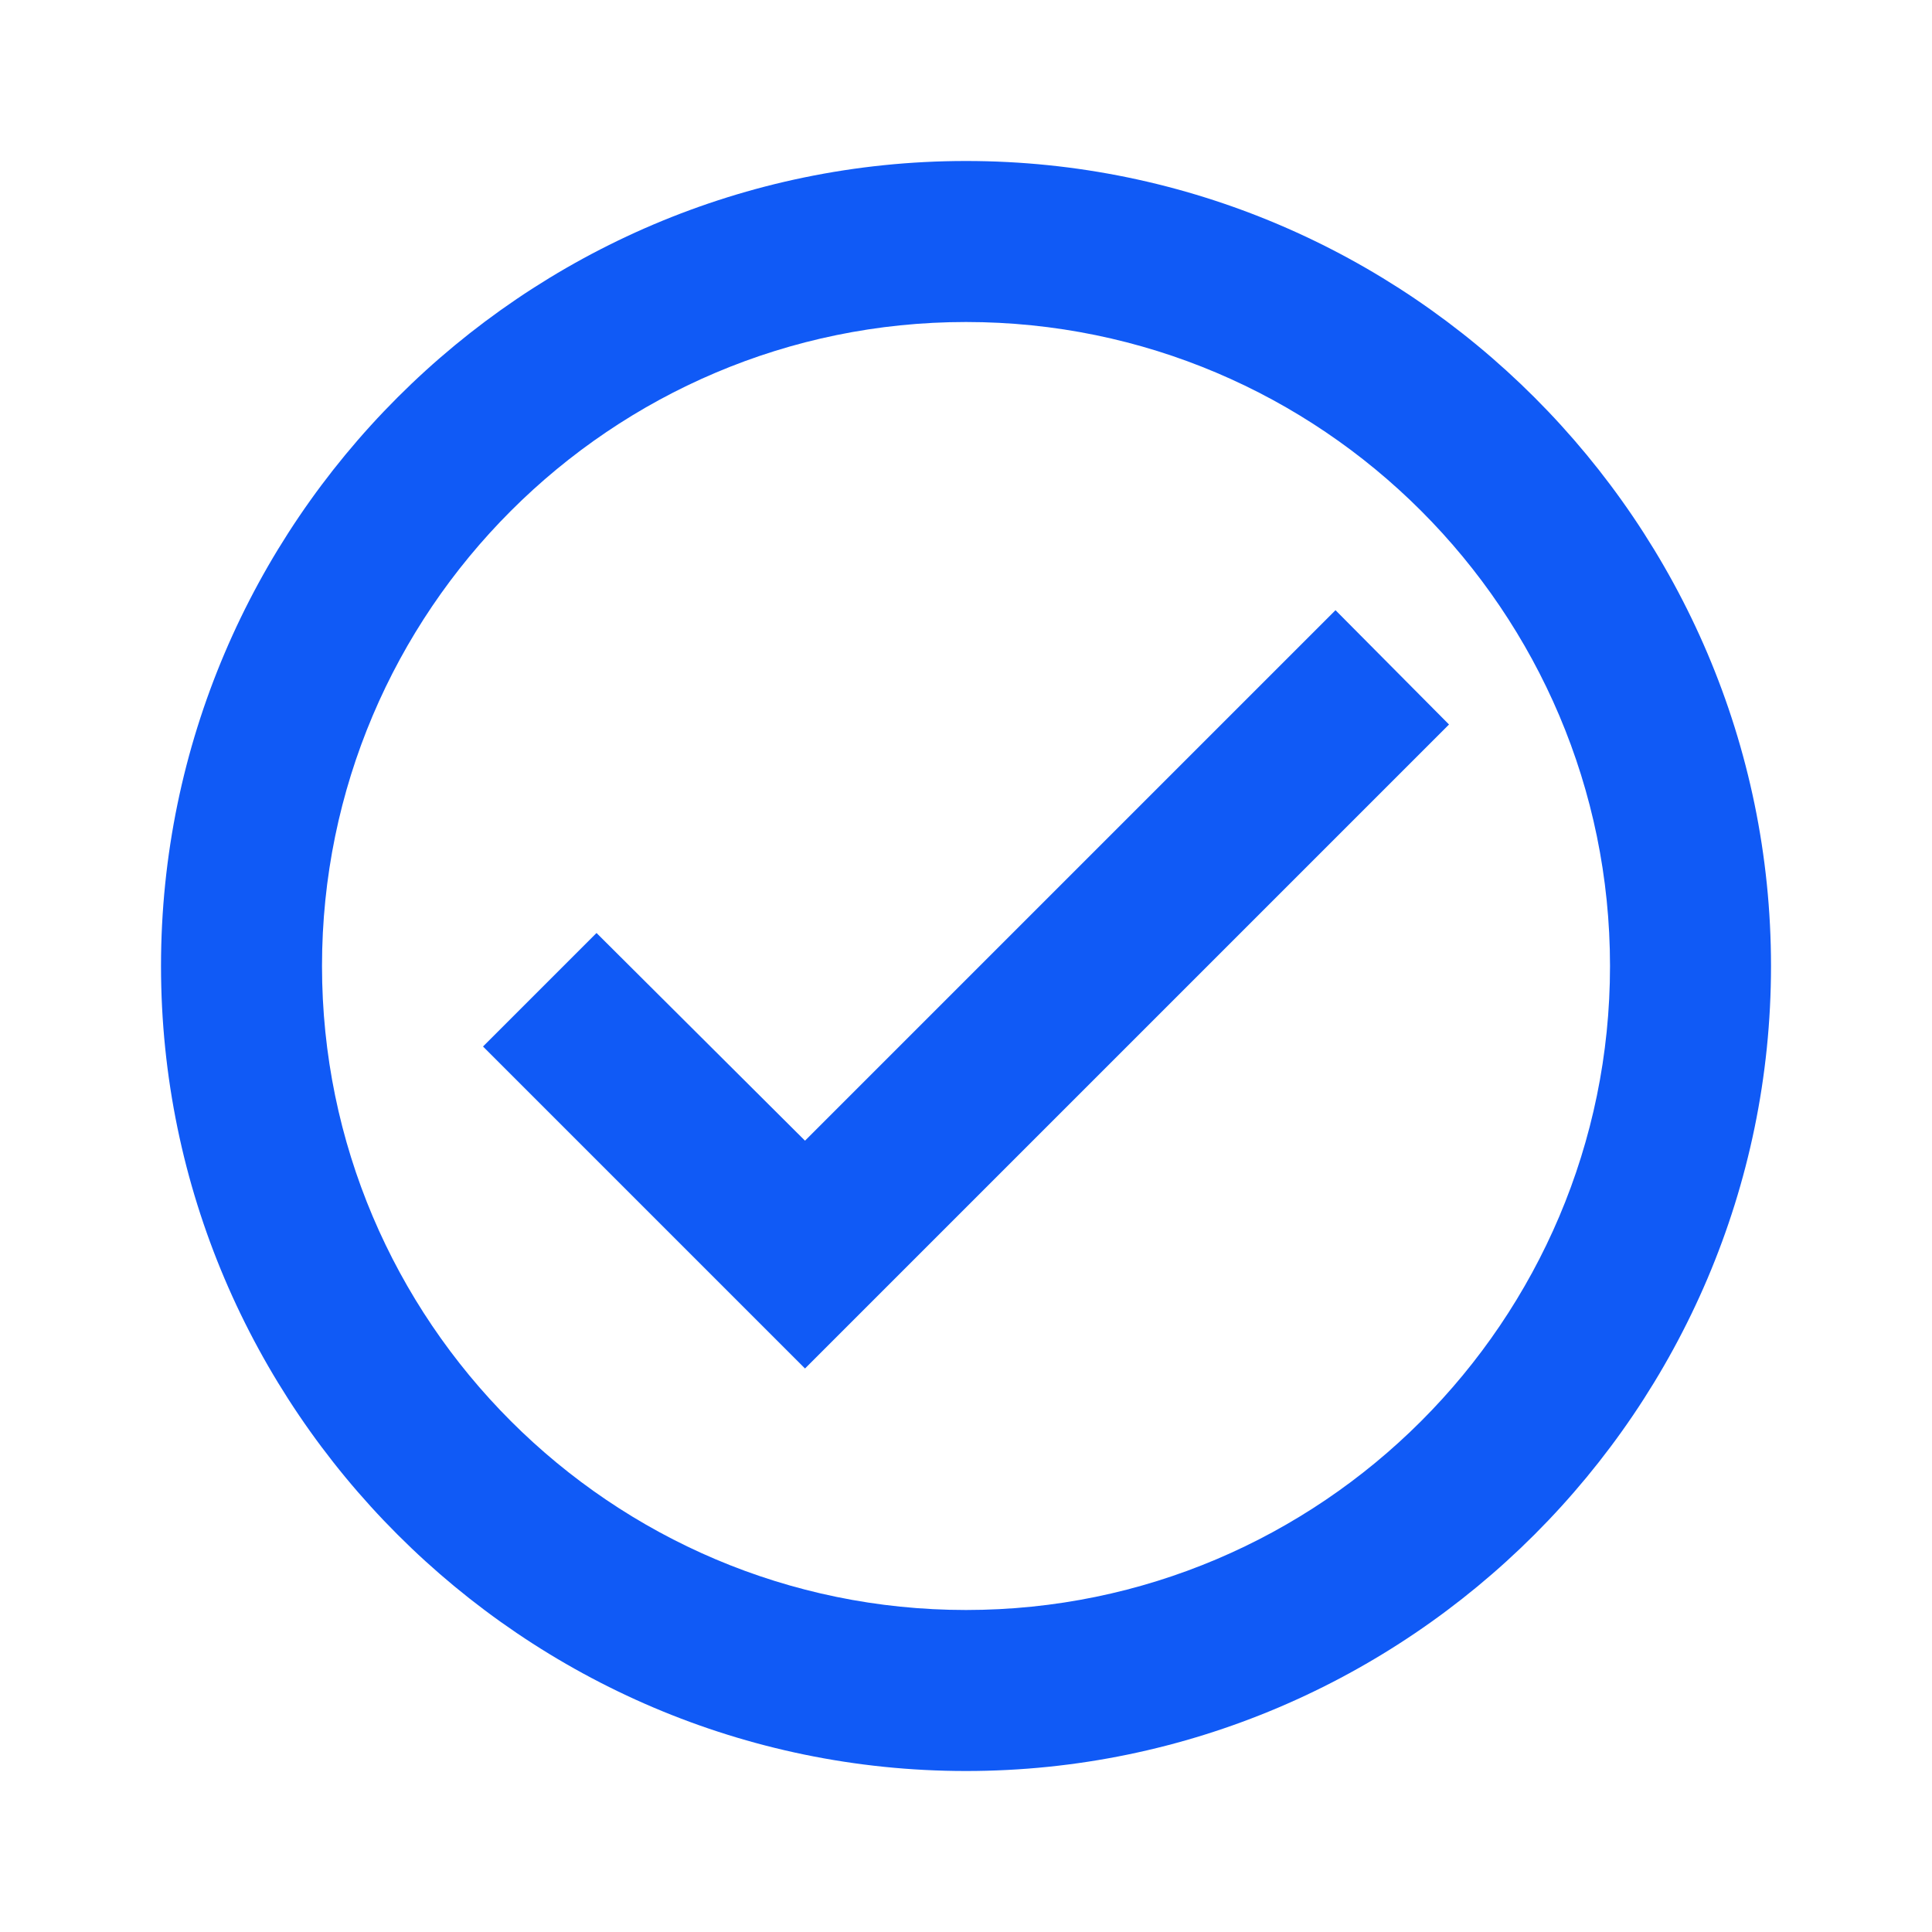
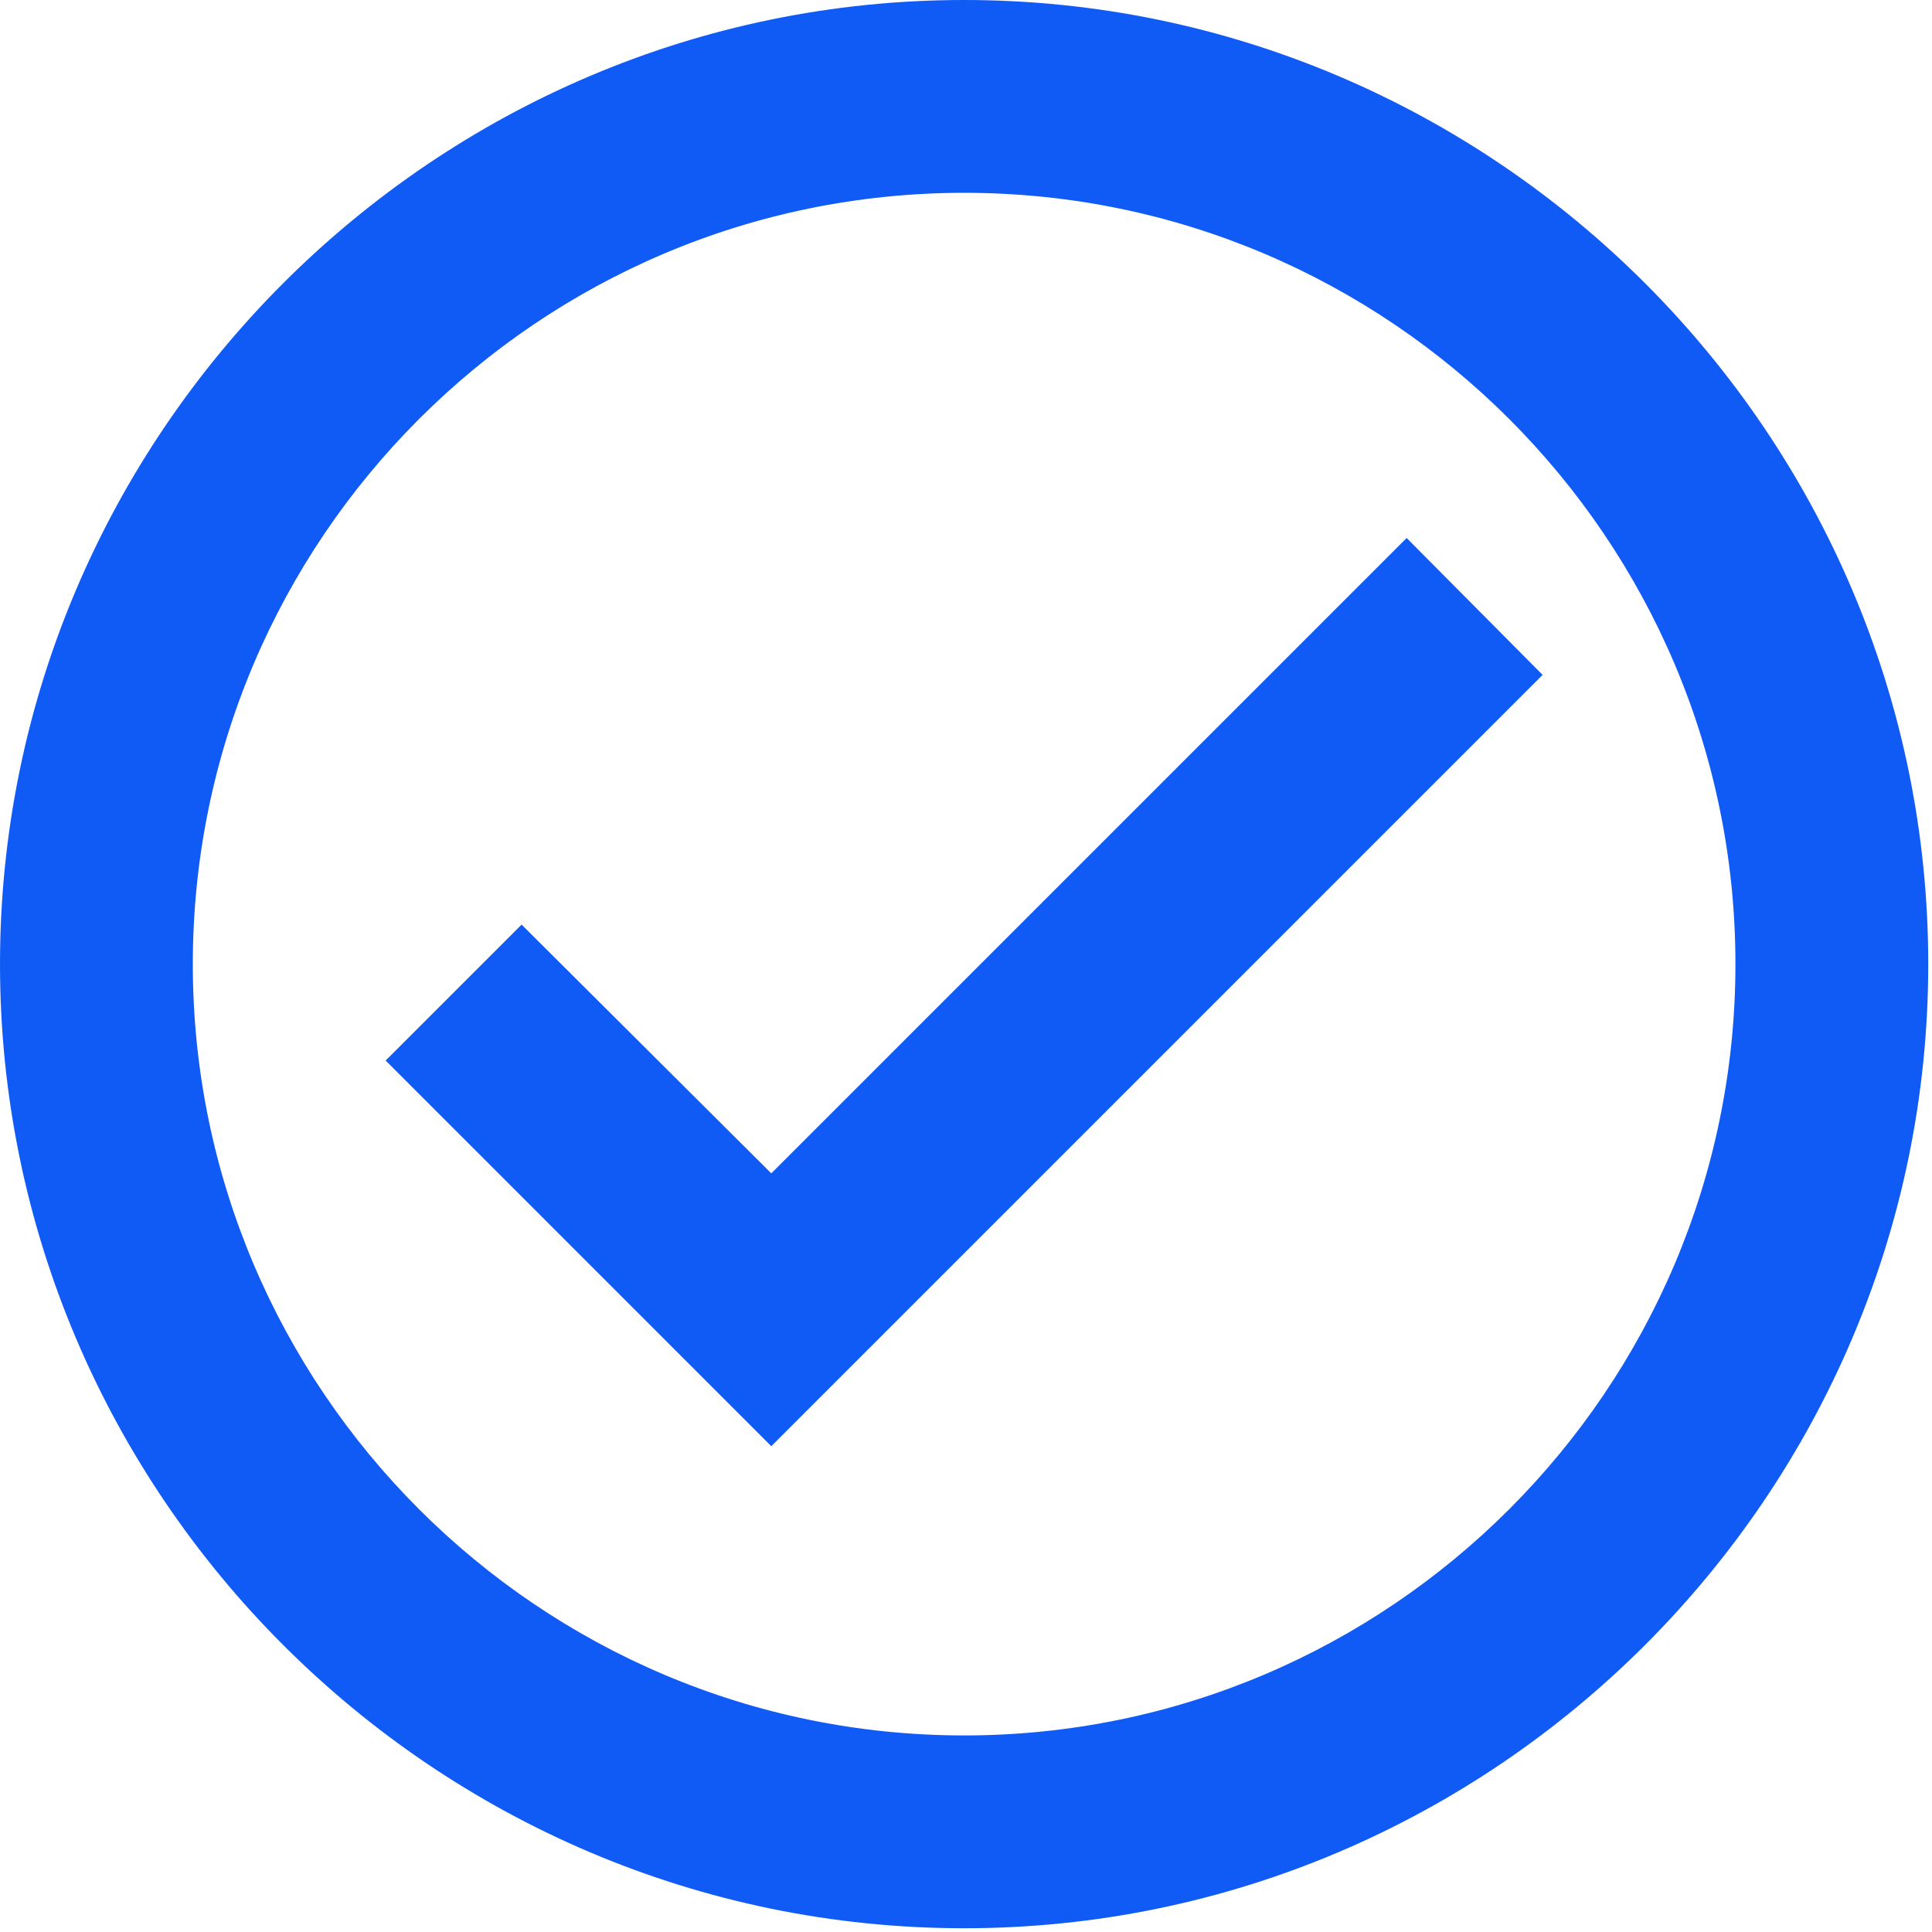
- <svg xmlns="http://www.w3.org/2000/svg" viewBox="0 0 103 103" width="103" height="103" fill="none" customFrame="#000000">
-   <rect id="mdi:tick-circle-outline" width="103" height="103" x="0" y="0" fill="rgb(255,255,255)" fill-opacity="0" />
-   <path id="Vector" d="M51.501 8.583C27.896 8.583 8.584 27.896 8.584 51.5C8.584 75.104 27.896 94.417 51.501 94.417C75.105 94.417 94.417 75.104 94.417 51.5C94.417 27.896 75.105 8.583 51.501 8.583ZM51.501 85.833C32.574 85.833 17.167 70.426 17.167 51.5C17.167 32.574 32.574 17.167 51.501 17.167C70.427 17.167 85.834 32.574 85.834 51.5C85.834 70.426 70.427 85.833 51.501 85.833ZM71.199 32.531L42.917 60.813L31.802 49.74L25.751 55.792L42.917 72.958L77.251 38.625L71.199 32.531Z" fill="rgb(16,90,246)" fill-rule="nonzero" />
+ <svg xmlns="http://www.w3.org/2000/svg" width="86" height="86" viewBox="0 0 86 86" fill="none">
+   <path d="M42.917 0C19.312 0 0 19.312 0 42.917C0 66.521 19.312 85.833 42.917 85.833C66.521 85.833 85.833 66.521 85.833 42.917C85.833 19.312 66.521 0 42.917 0ZM42.917 77.25C23.99 77.25 8.583 61.843 8.583 42.917C8.583 23.99 23.99 8.583 42.917 8.583C61.843 8.583 77.25 23.99 77.25 42.917C77.25 61.843 61.843 77.25 42.917 77.25ZM62.615 23.948L34.333 52.23L23.218 41.157L17.167 47.208L34.333 64.375L68.667 30.042L62.615 23.948Z" fill="#105AF6" />
</svg>
